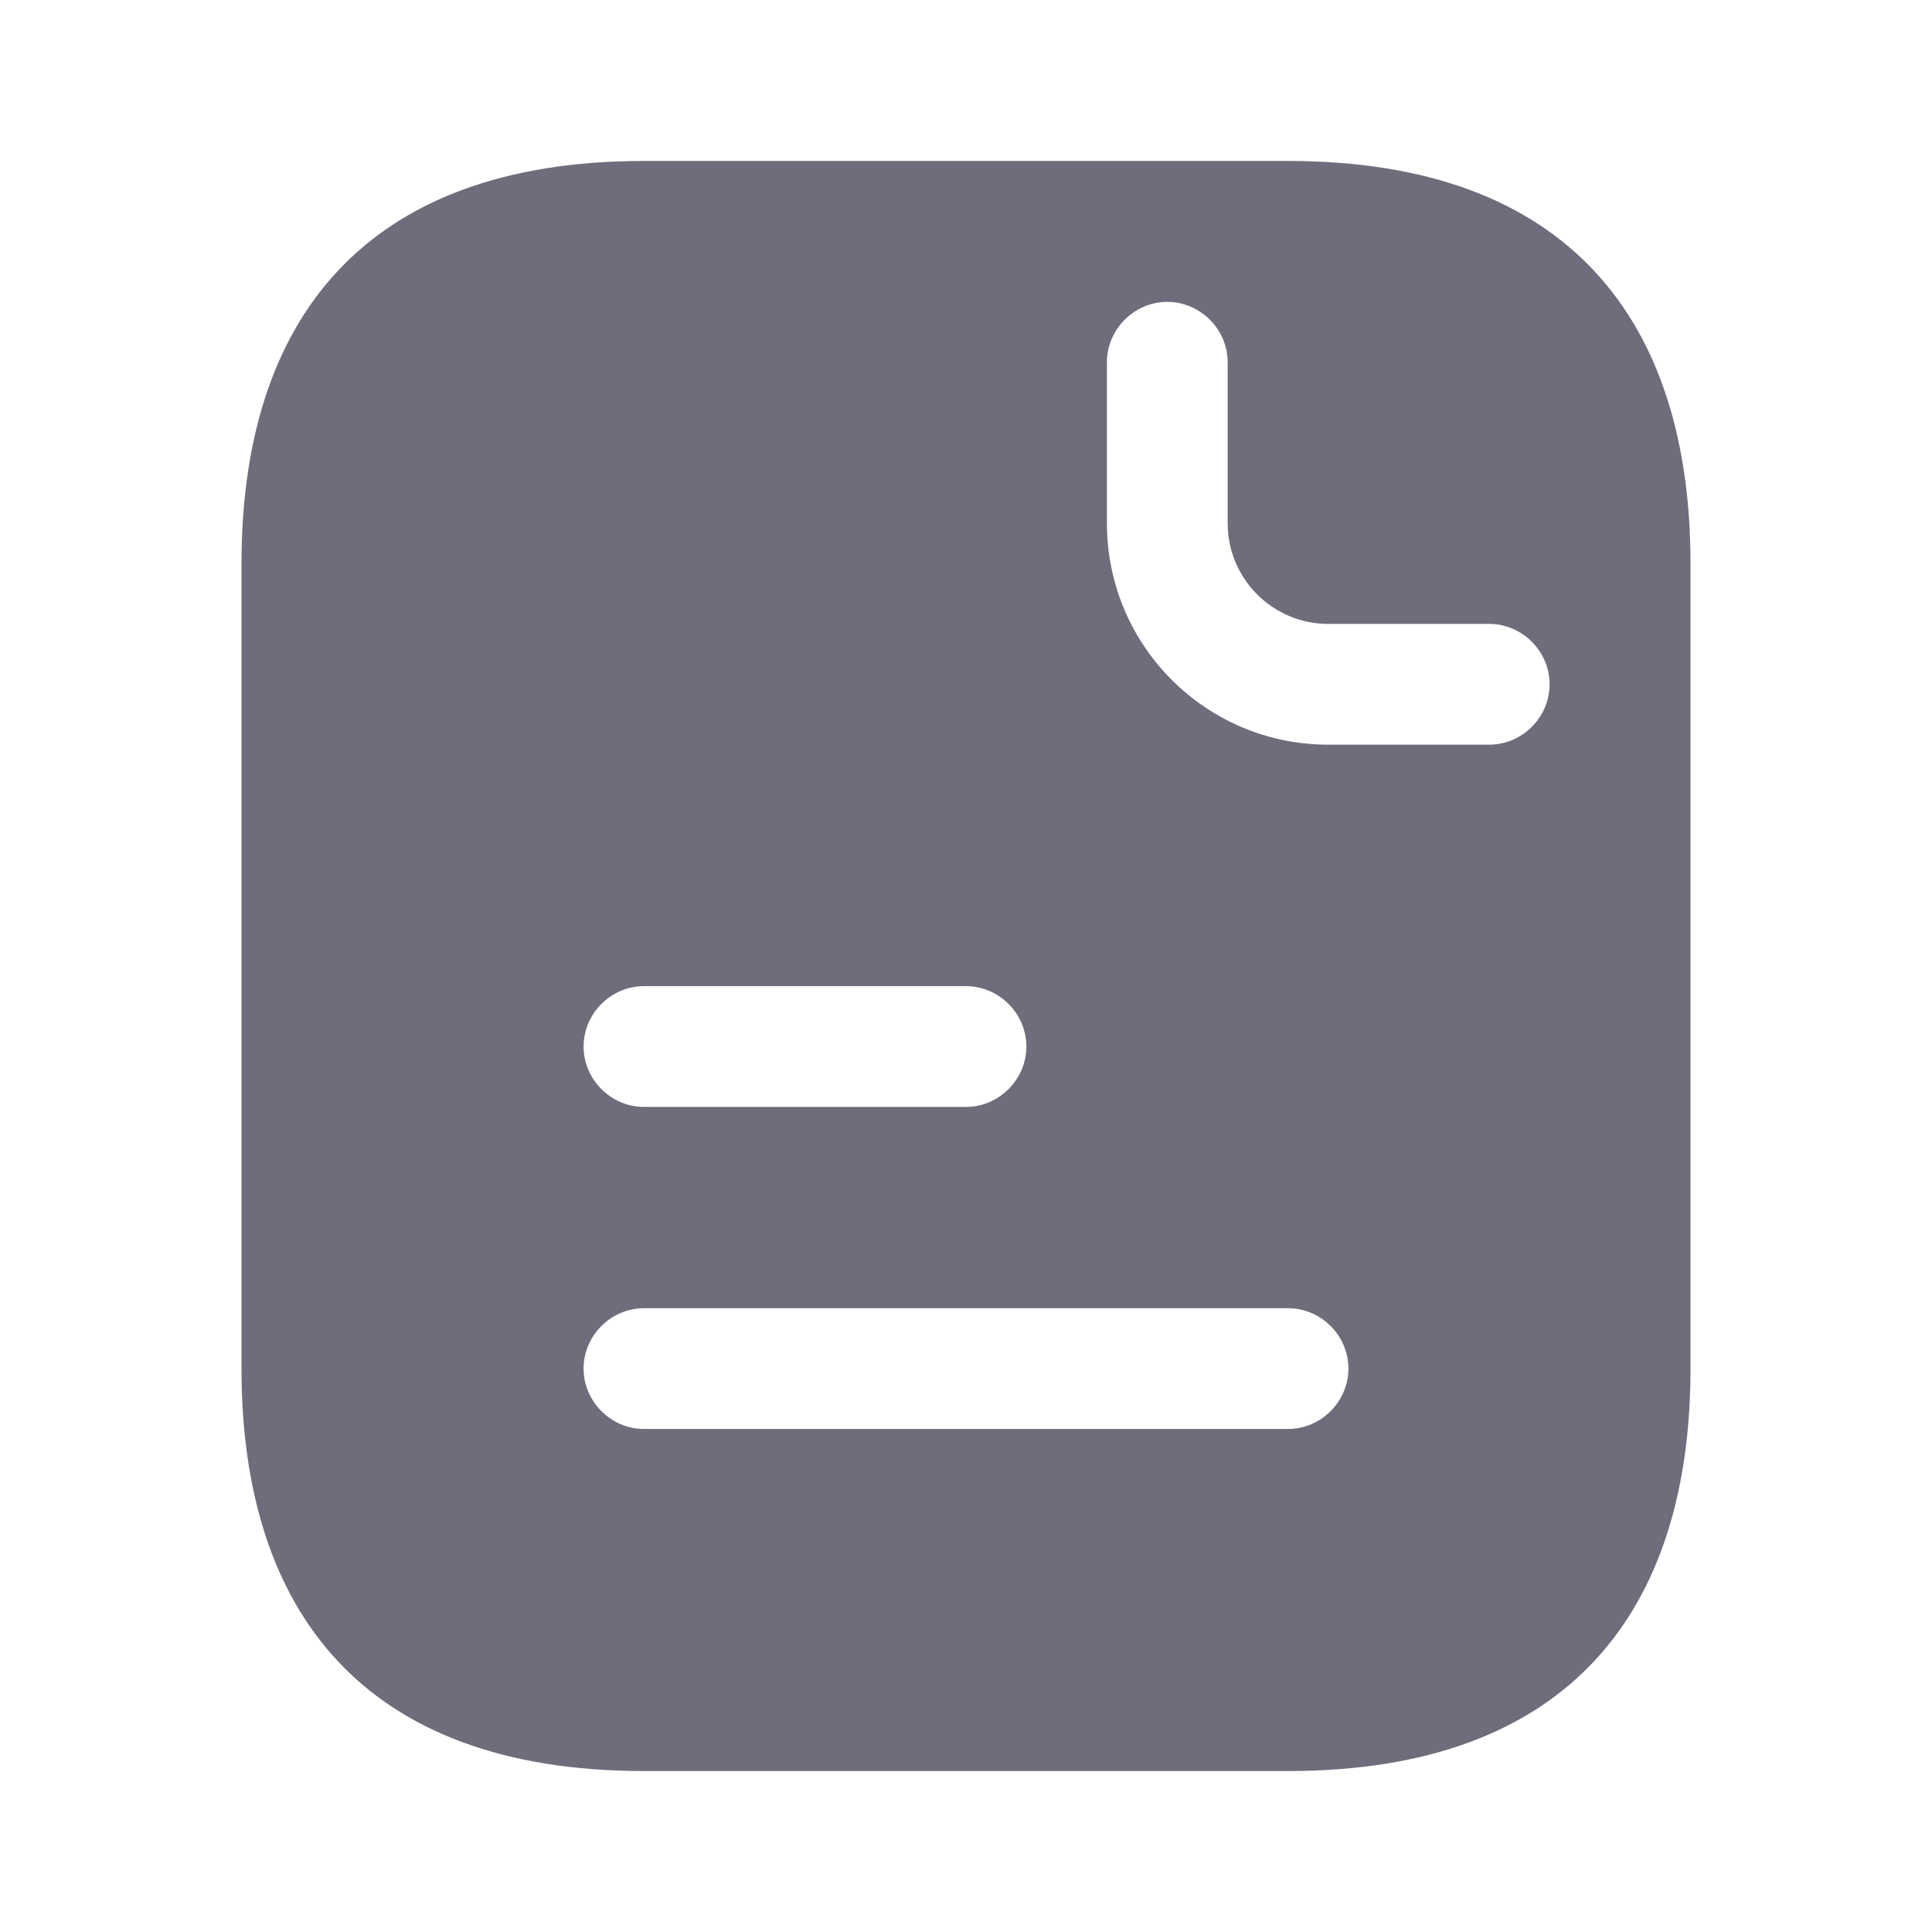
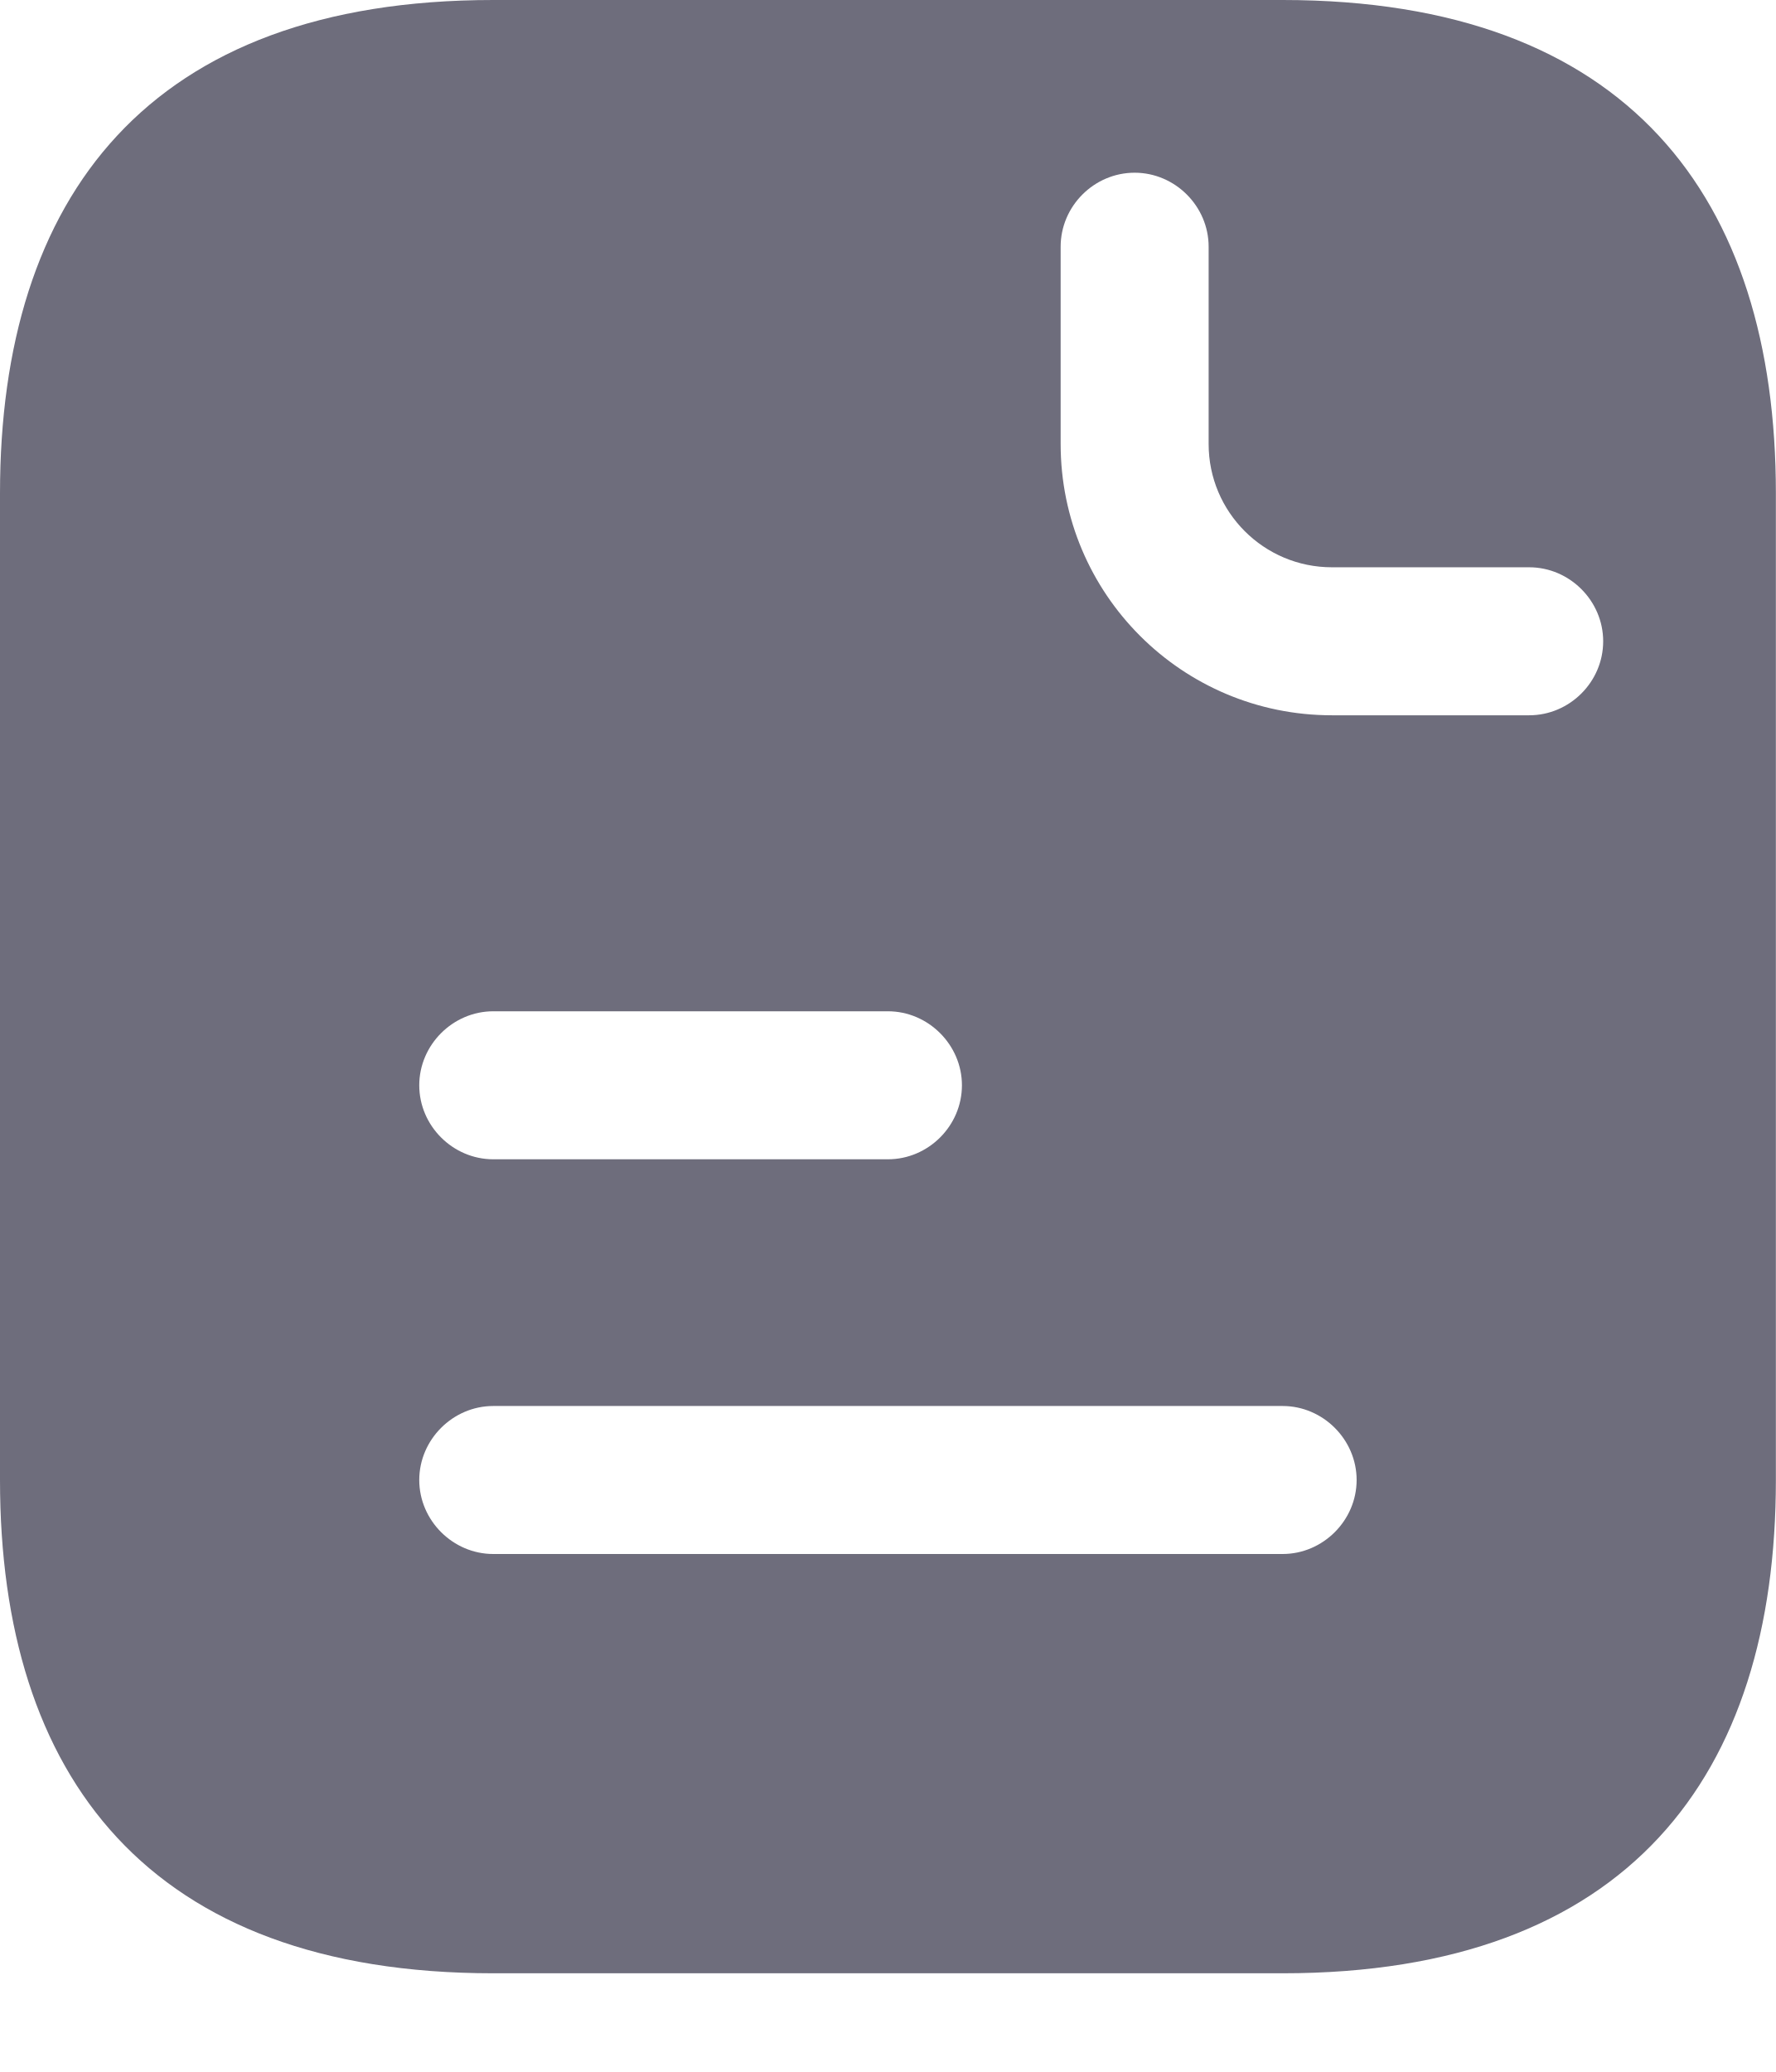
- <svg xmlns="http://www.w3.org/2000/svg" width="16" height="16" viewBox="0 0 16 16" fill="none">
-   <path d="M10.667 1.333H5.333C3 1.333 2 2.667 2 4.667V11.334C2 13.334 3 14.667 5.333 14.667H10.667C13 14.667 14 13.334 14 11.334V4.667C14 2.667 13 1.333 10.667 1.333ZM5.333 8.167H8C8.273 8.167 8.5 8.393 8.5 8.667C8.5 8.94 8.273 9.167 8 9.167H5.333C5.06 9.167 4.833 8.94 4.833 8.667C4.833 8.393 5.06 8.167 5.333 8.167ZM10.667 11.834H5.333C5.06 11.834 4.833 11.607 4.833 11.334C4.833 11.06 5.06 10.834 5.333 10.834H10.667C10.94 10.834 11.167 11.06 11.167 11.334C11.167 11.607 10.94 11.834 10.667 11.834ZM12.333 6.167H11C9.987 6.167 9.167 5.347 9.167 4.333V3C9.167 2.727 9.393 2.5 9.667 2.5C9.94 2.5 10.167 2.727 10.167 3V4.333C10.167 4.793 10.54 5.167 11 5.167H12.333C12.607 5.167 12.833 5.394 12.833 5.667C12.833 5.94 12.607 6.167 12.333 6.167Z" fill="#4A495C" fill-opacity="0.8" />
+ <svg xmlns="http://www.w3.org/2000/svg" width="12" height="14" viewBox="0 0 12 14" fill="none">
+   <path d="M8.667 0H3.333C1 0 0 1.333 0 3.333V10C0 12 1 13.333 3.333 13.333H8.667C11 13.333 12 12 12 10V3.333C12 1.333 11 0 8.667 0ZM3.333 6.833H6C6.273 6.833 6.5 7.06 6.5 7.333C6.5 7.607 6.273 7.833 6 7.833H3.333C3.06 7.833 2.833 7.607 2.833 7.333C2.833 7.06 3.06 6.833 3.333 6.833ZM8.667 10.5H3.333C3.06 10.5 2.833 10.273 2.833 10C2.833 9.727 3.06 9.5 3.333 9.5H8.667C8.94 9.5 9.167 9.727 9.167 10C9.167 10.273 8.94 10.5 8.667 10.5ZM10.333 4.833H9C7.987 4.833 7.167 4.013 7.167 3V1.667C7.167 1.393 7.393 1.167 7.667 1.167C7.94 1.167 8.167 1.393 8.167 1.667V3C8.167 3.46 8.54 3.833 9 3.833H10.333C10.607 3.833 10.833 4.06 10.833 4.333C10.833 4.607 10.607 4.833 10.333 4.833Z" fill="#4A495C" fill-opacity="0.8" />
</svg>
